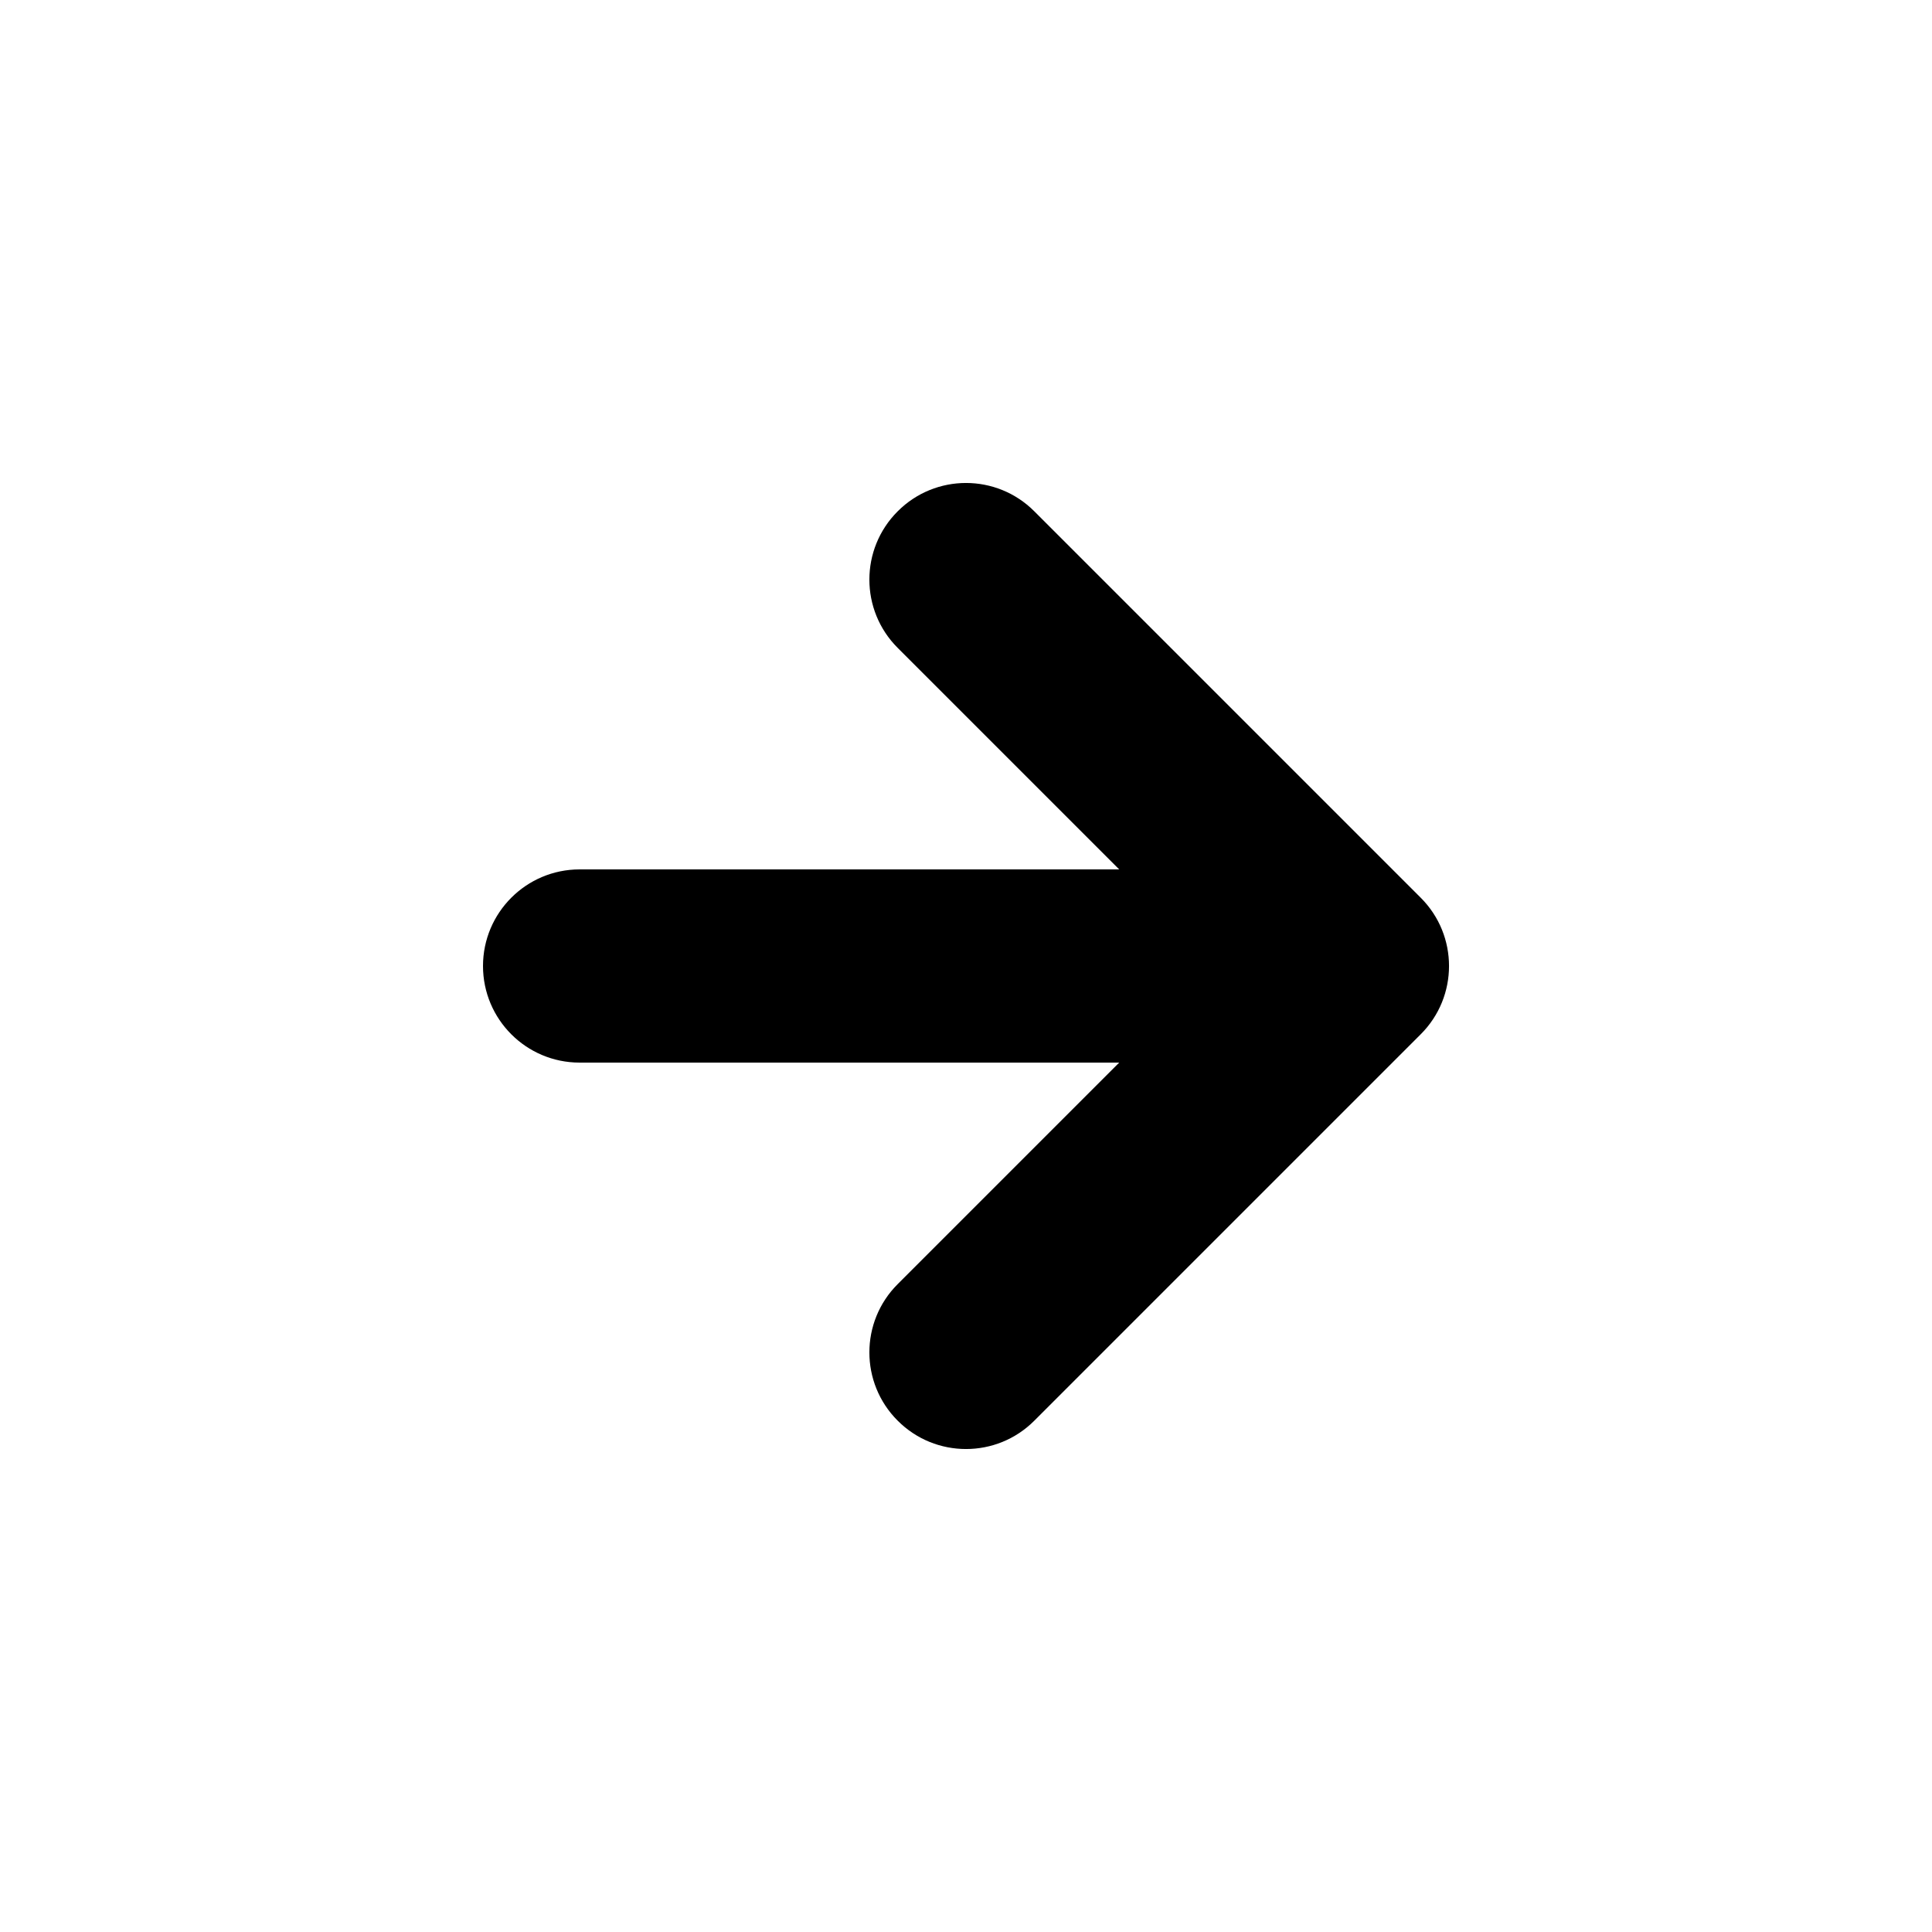
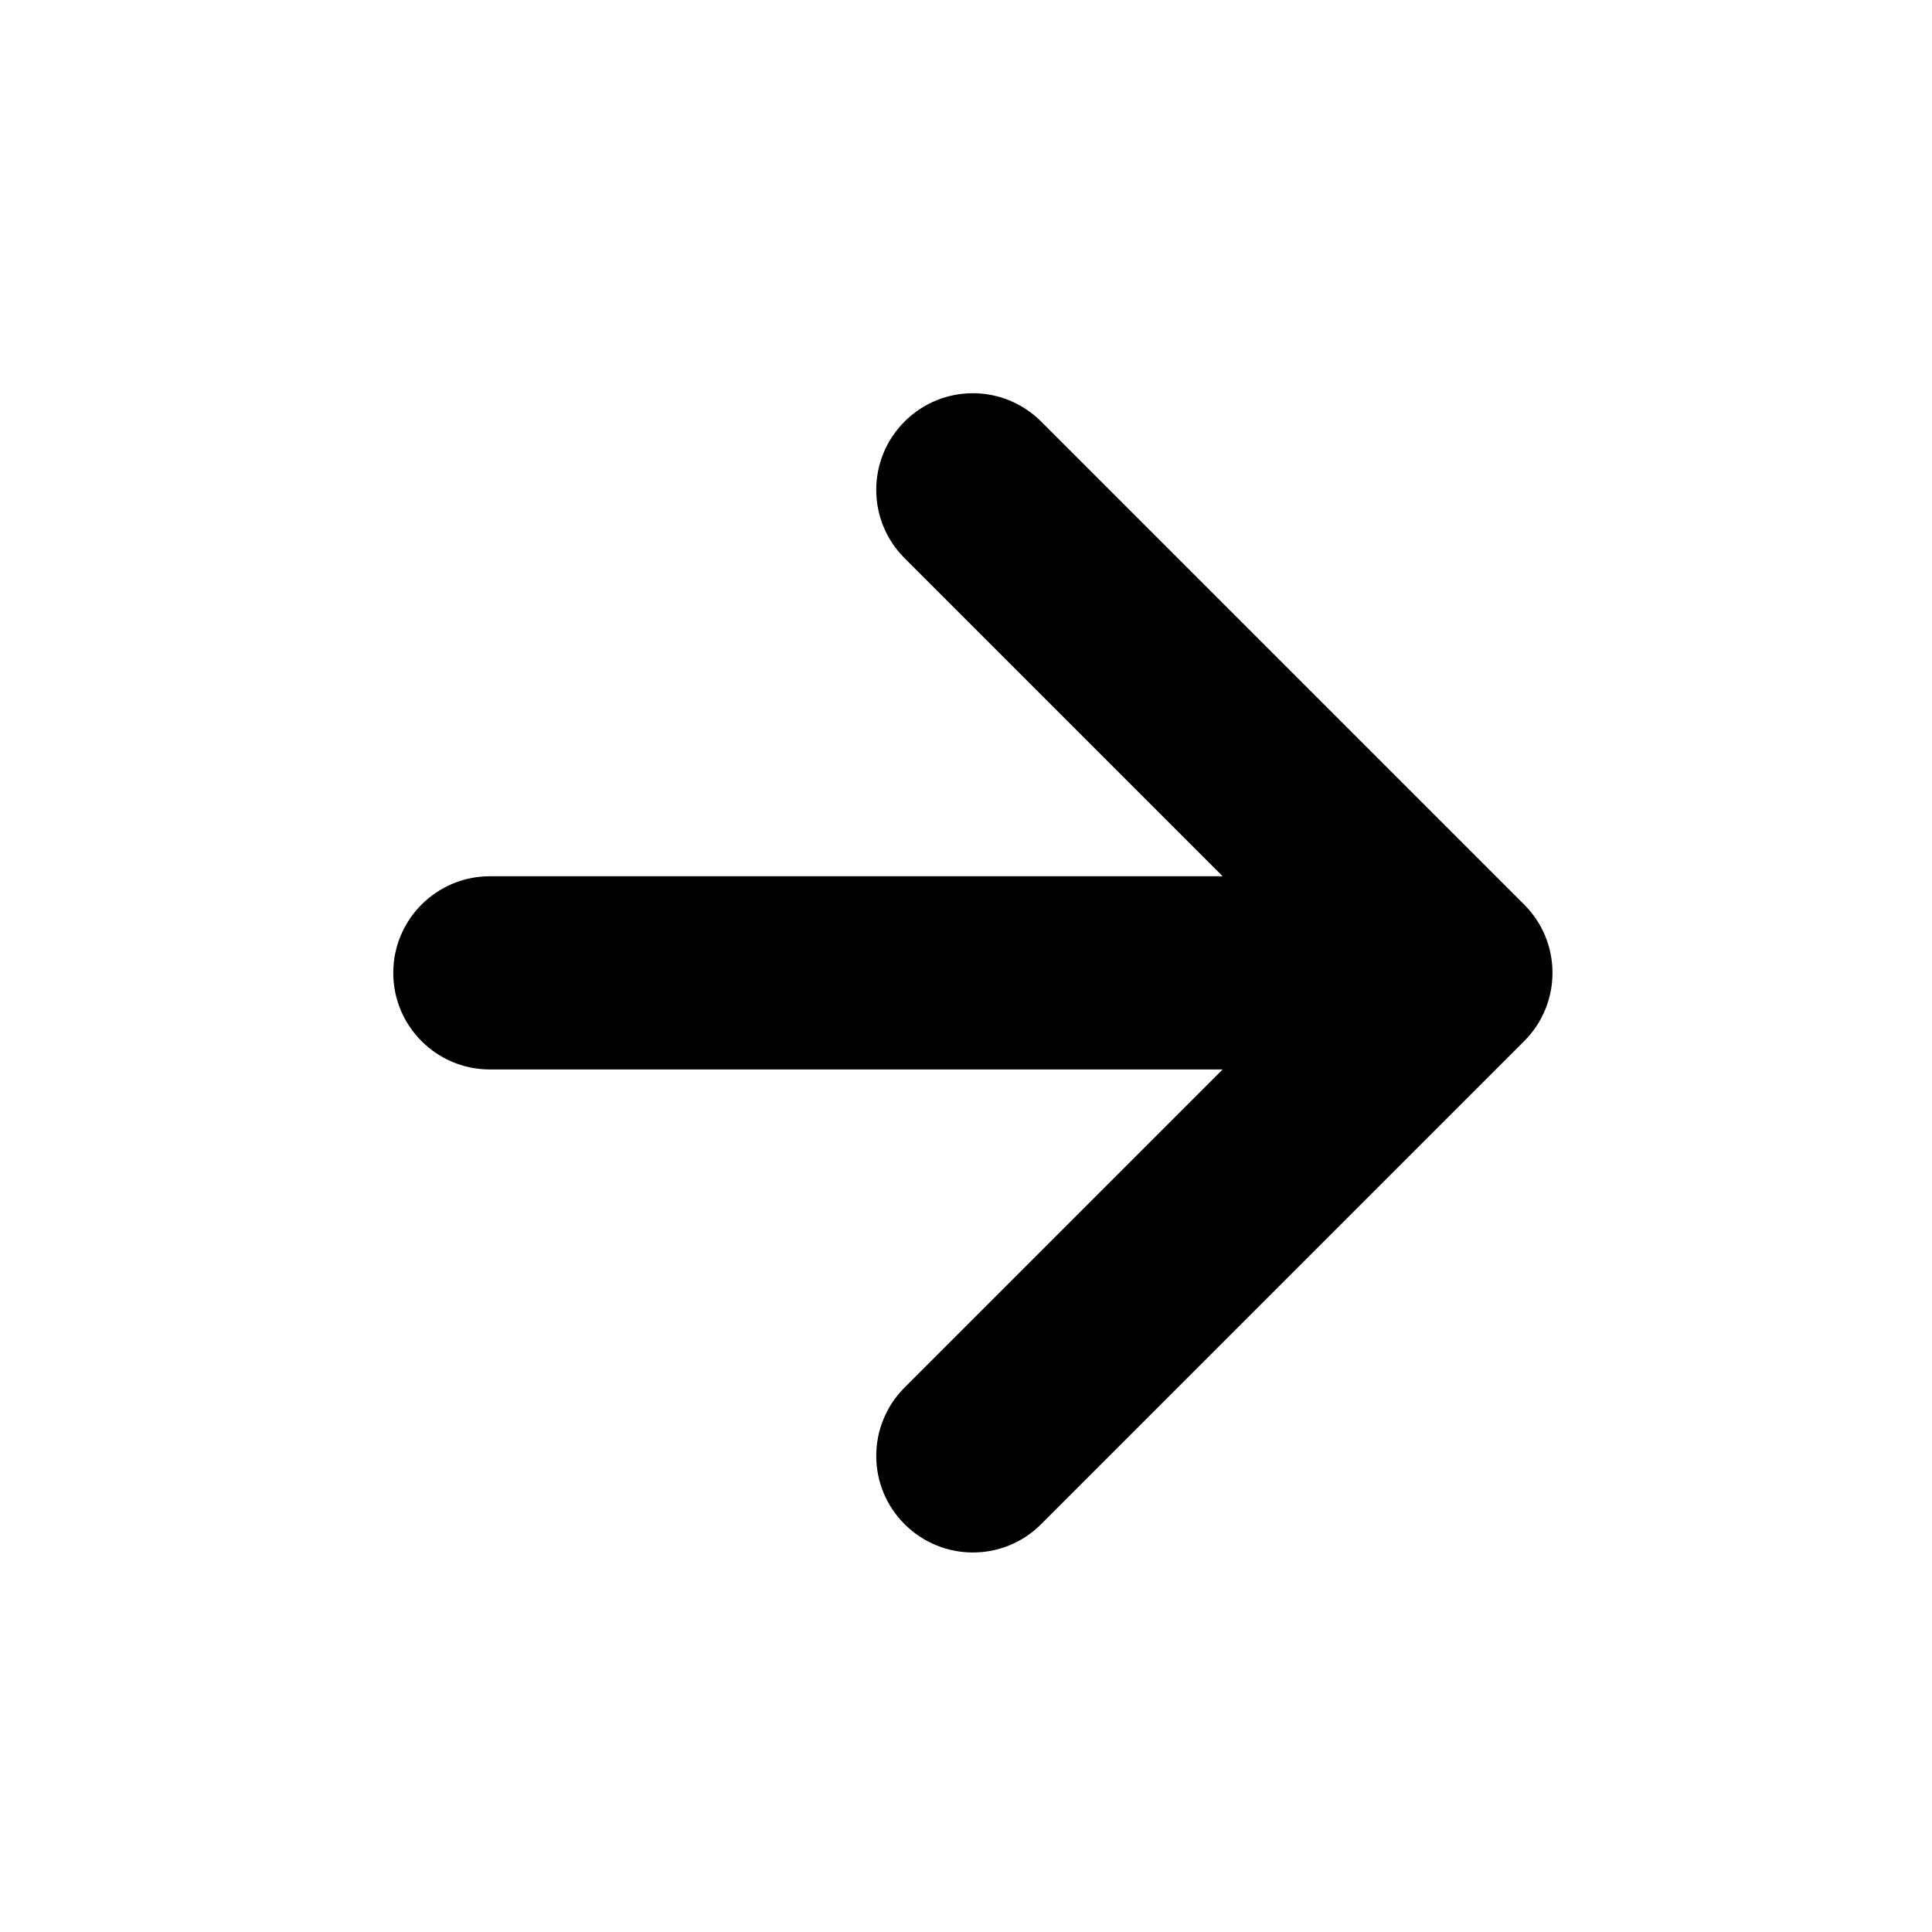
<svg xmlns="http://www.w3.org/2000/svg" viewBox="0 0 20 20">
-   <path fill-rule="evenodd" clip-rule="evenodd" d="M9.293 14.707C8.902 14.317 8.902 13.683 9.293 13.293L11.586 11L6 11C5.448 11 5 10.552 5 10C5 9.448 5.448 9 6 9L11.586 9L9.293 6.707C8.902 6.317 8.902 5.683 9.293 5.293C9.683 4.902 10.317 4.902 10.707 5.293L14.707 9.293C15.098 9.683 15.098 10.317 14.707 10.707L10.707 14.707C10.317 15.098 9.683 15.098 9.293 14.707Z" />
+   <path fill-rule="evenodd" clip-rule="evenodd" d="m 9.364,4.364 c -0.391,0.391 -0.391,1.024 0,1.414 L 12.657,9.071 H 5.071 C 4.519,9.071 4.071,9.519 4.071,10.071 c 1.41e-5,0.552 0.448,1 1,1 l 7.586,8e-6 -3.293,3.293 c -0.391,0.391 -0.391,1.024 0,1.414 0.391,0.391 1.024,0.391 1.414,0 l 5,-5 c 0.391,-0.391 0.391,-1.024 0,-1.414 L 10.778,4.364 c -0.391,-0.391 -1.024,-0.391 -1.414,0 z" />
</svg>
